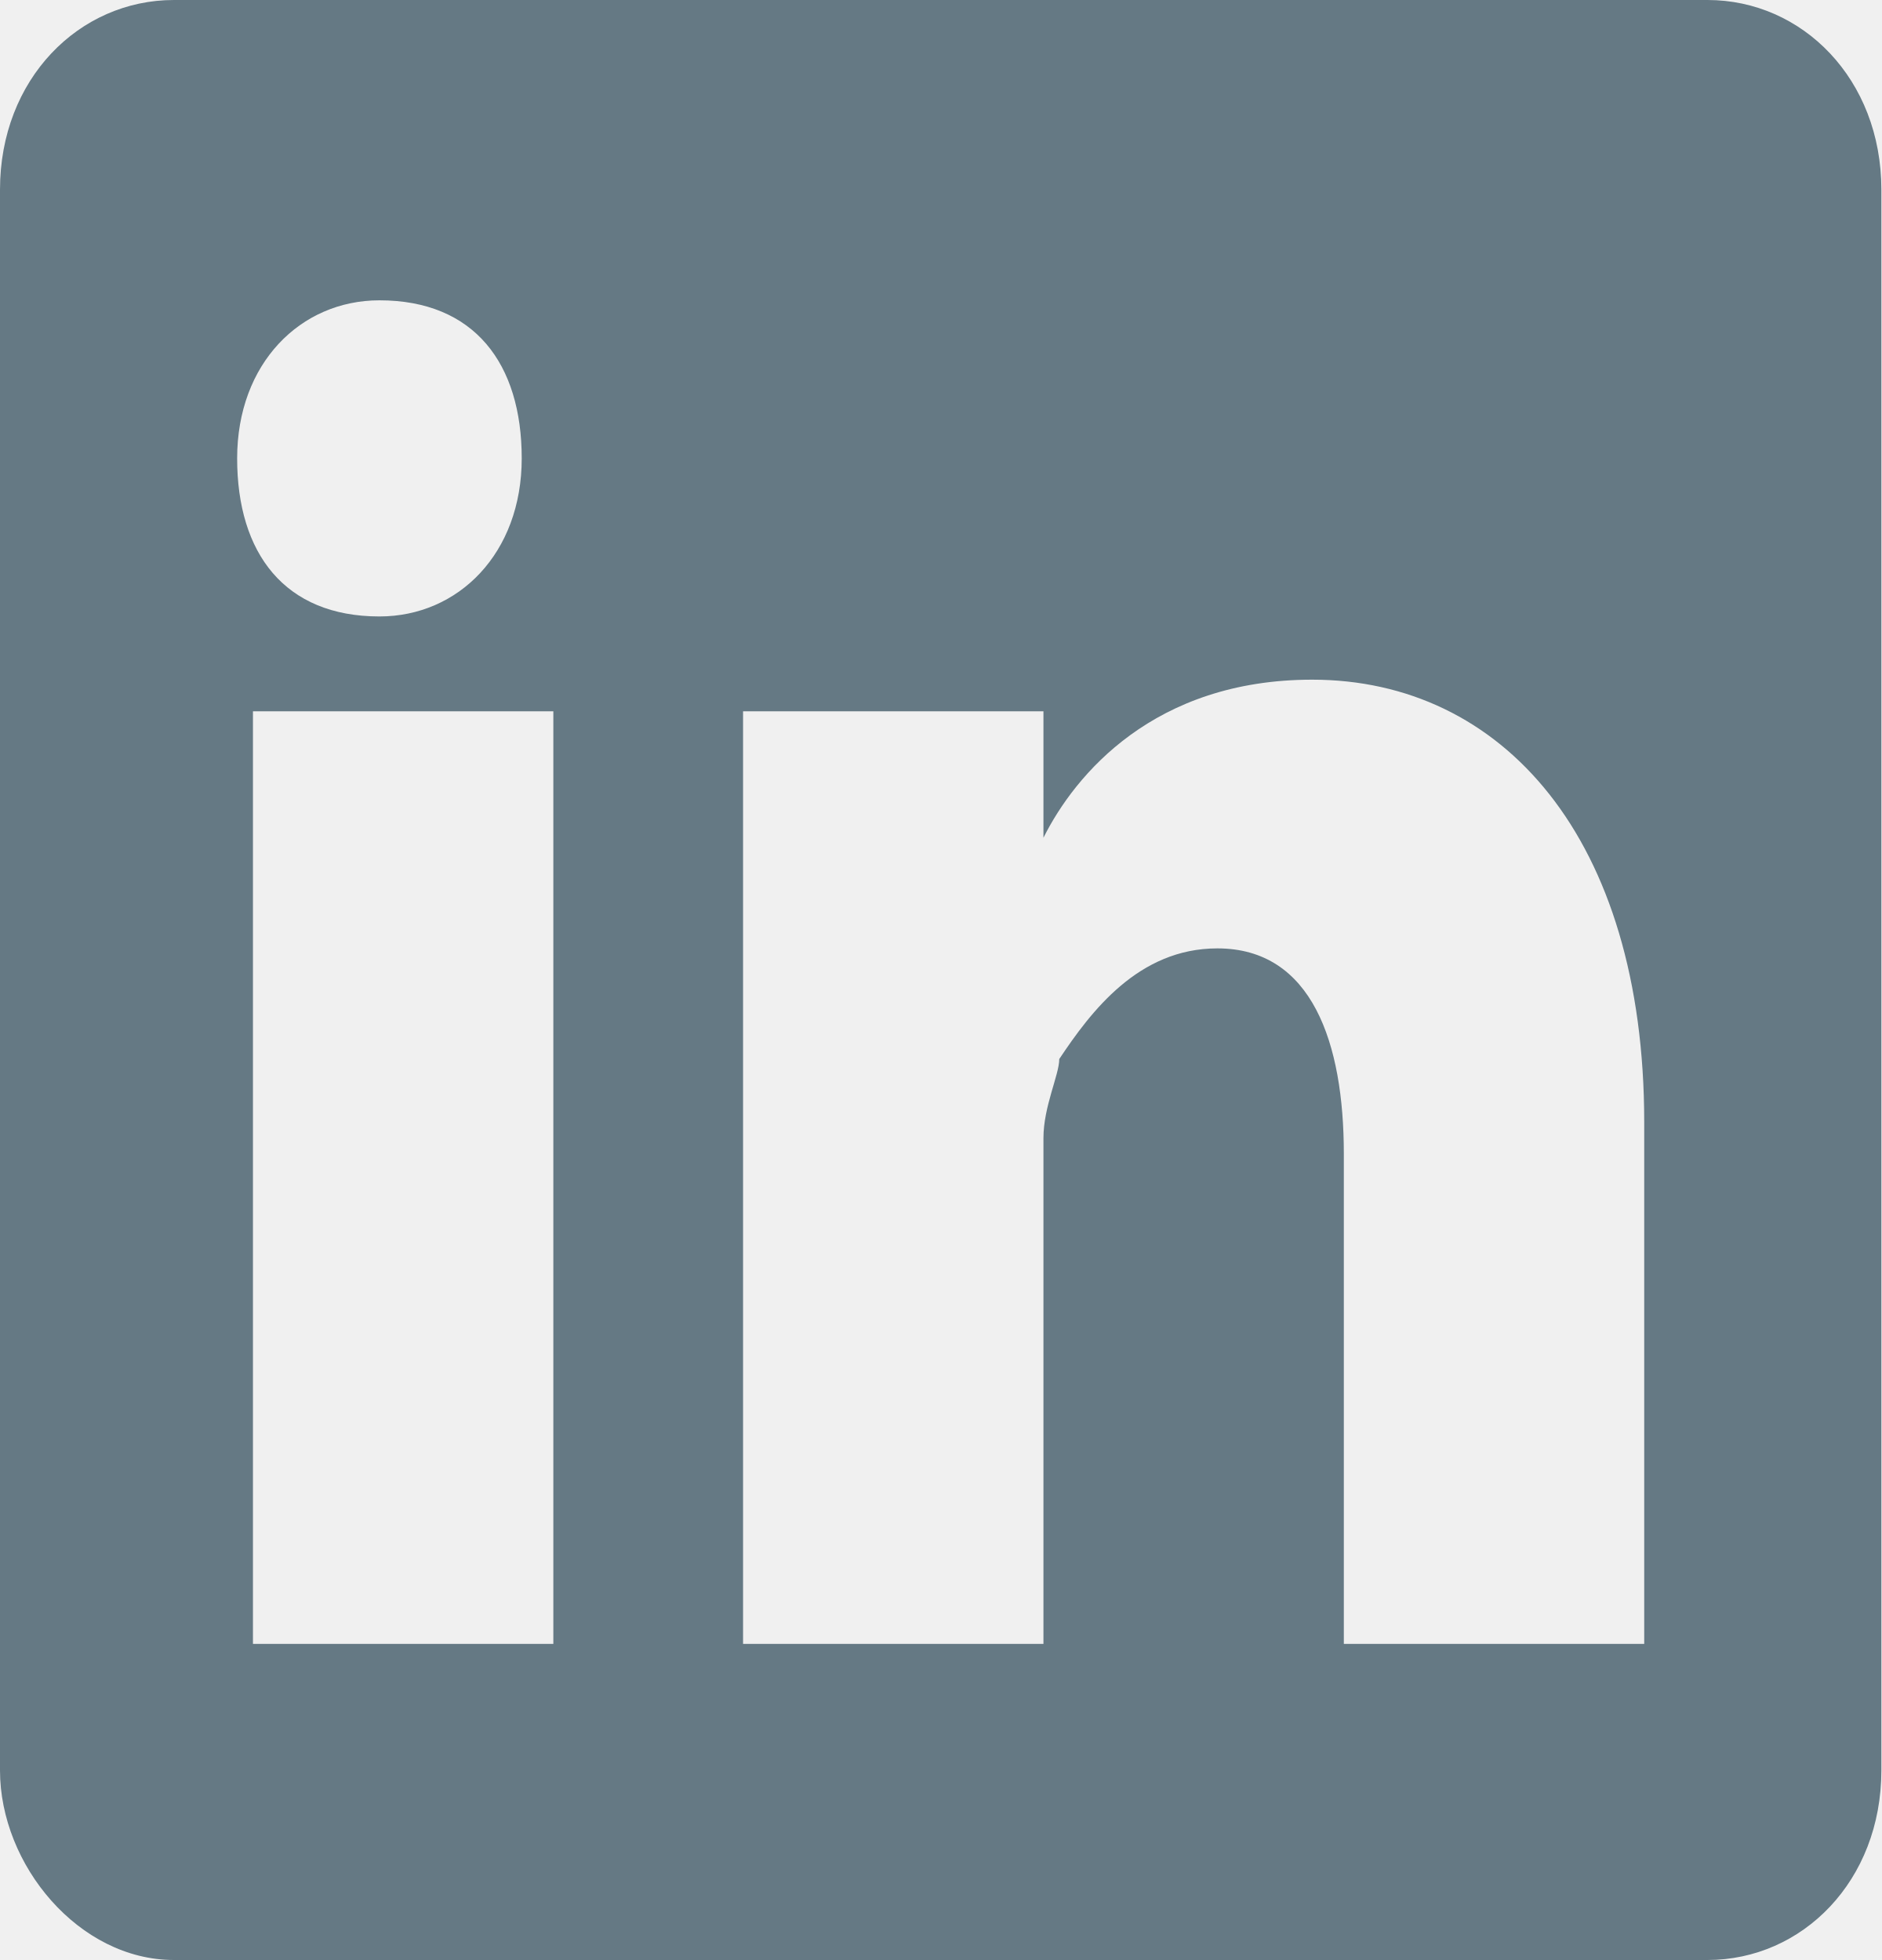
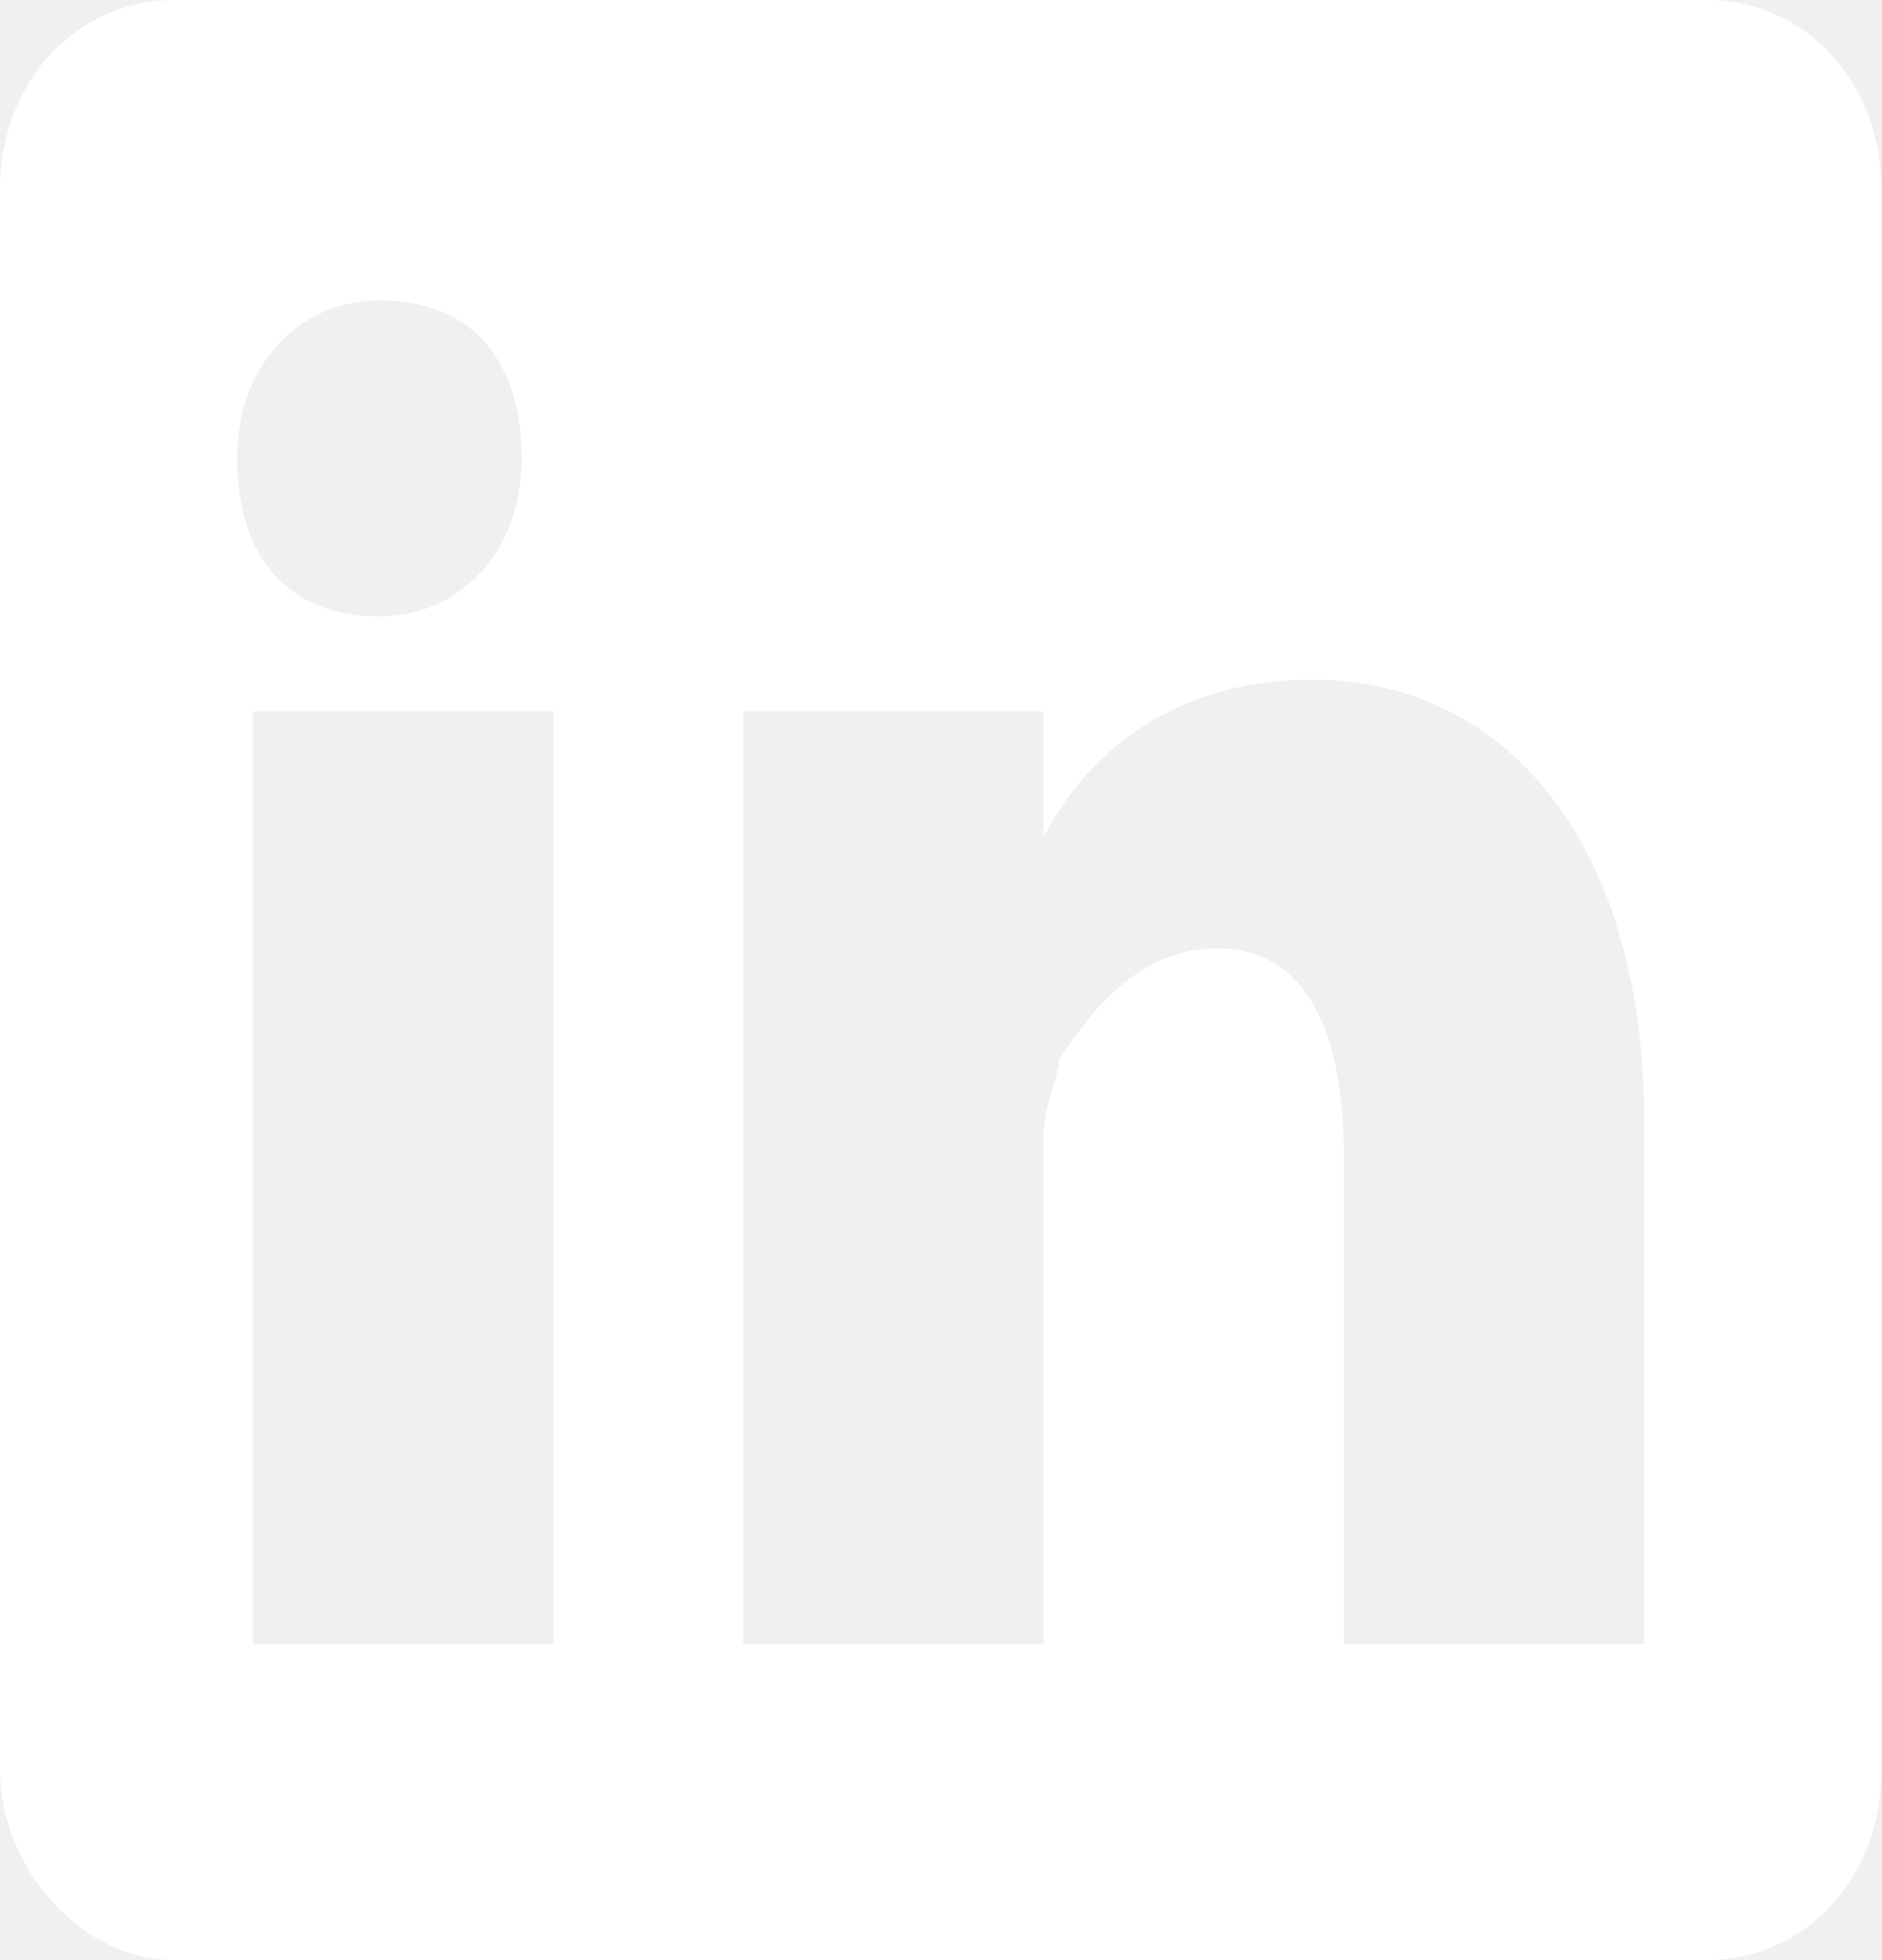
<svg xmlns="http://www.w3.org/2000/svg" version="1.1" id="Layer_1" x="0px" y="0px" viewBox="0 0 11.9 12.4" style="enable-background:new 0 0 11.9 12.4;" xml:space="preserve">
  <style type="text/css">
- 	.st0{fill:#657984;}
+ 	.st0{fill:#ffffff;}
</style>
  <g>
    <g>
      <path class="st0" d="M6.6,5.3L6.6,5.3C6.6,5.3,6.6,5.3,6.6,5.3L6.6,5.3z" />
      <path class="st0" d="M10.8,0H1.1C0.5,0,0,0.5,0,1.2v10c0,0.6,0.5,1.2,1.1,1.2h9.7c0.6,0,1.1-0.5,1.1-1.2v-10    C11.9,0.5,11.4,0,10.8,0z M2.4,1.9c0.6,0,0.9,0.4,0.9,1c0,0.6-0.4,1-0.9,1h0c-0.6,0-0.9-0.4-0.9-1C1.5,2.3,1.9,1.9,2.4,1.9z     M3.5,10.4H1.6V4.5h1.9L3.5,10.4L3.5,10.4z M10.4,10.4H8.5V7.3C8.5,6.6,8.3,6,7.7,6c-0.5,0-0.8,0.4-1,0.7c0,0.1-0.1,0.3-0.1,0.5    v3.2H4.7c0,0,0-5.4,0-5.9h1.9v0.8c0.2-0.4,0.7-1,1.7-1c1.2,0,2.1,1,2.1,2.8L10.4,10.4L10.4,10.4z" />
    </g>
  </g>
</svg>
